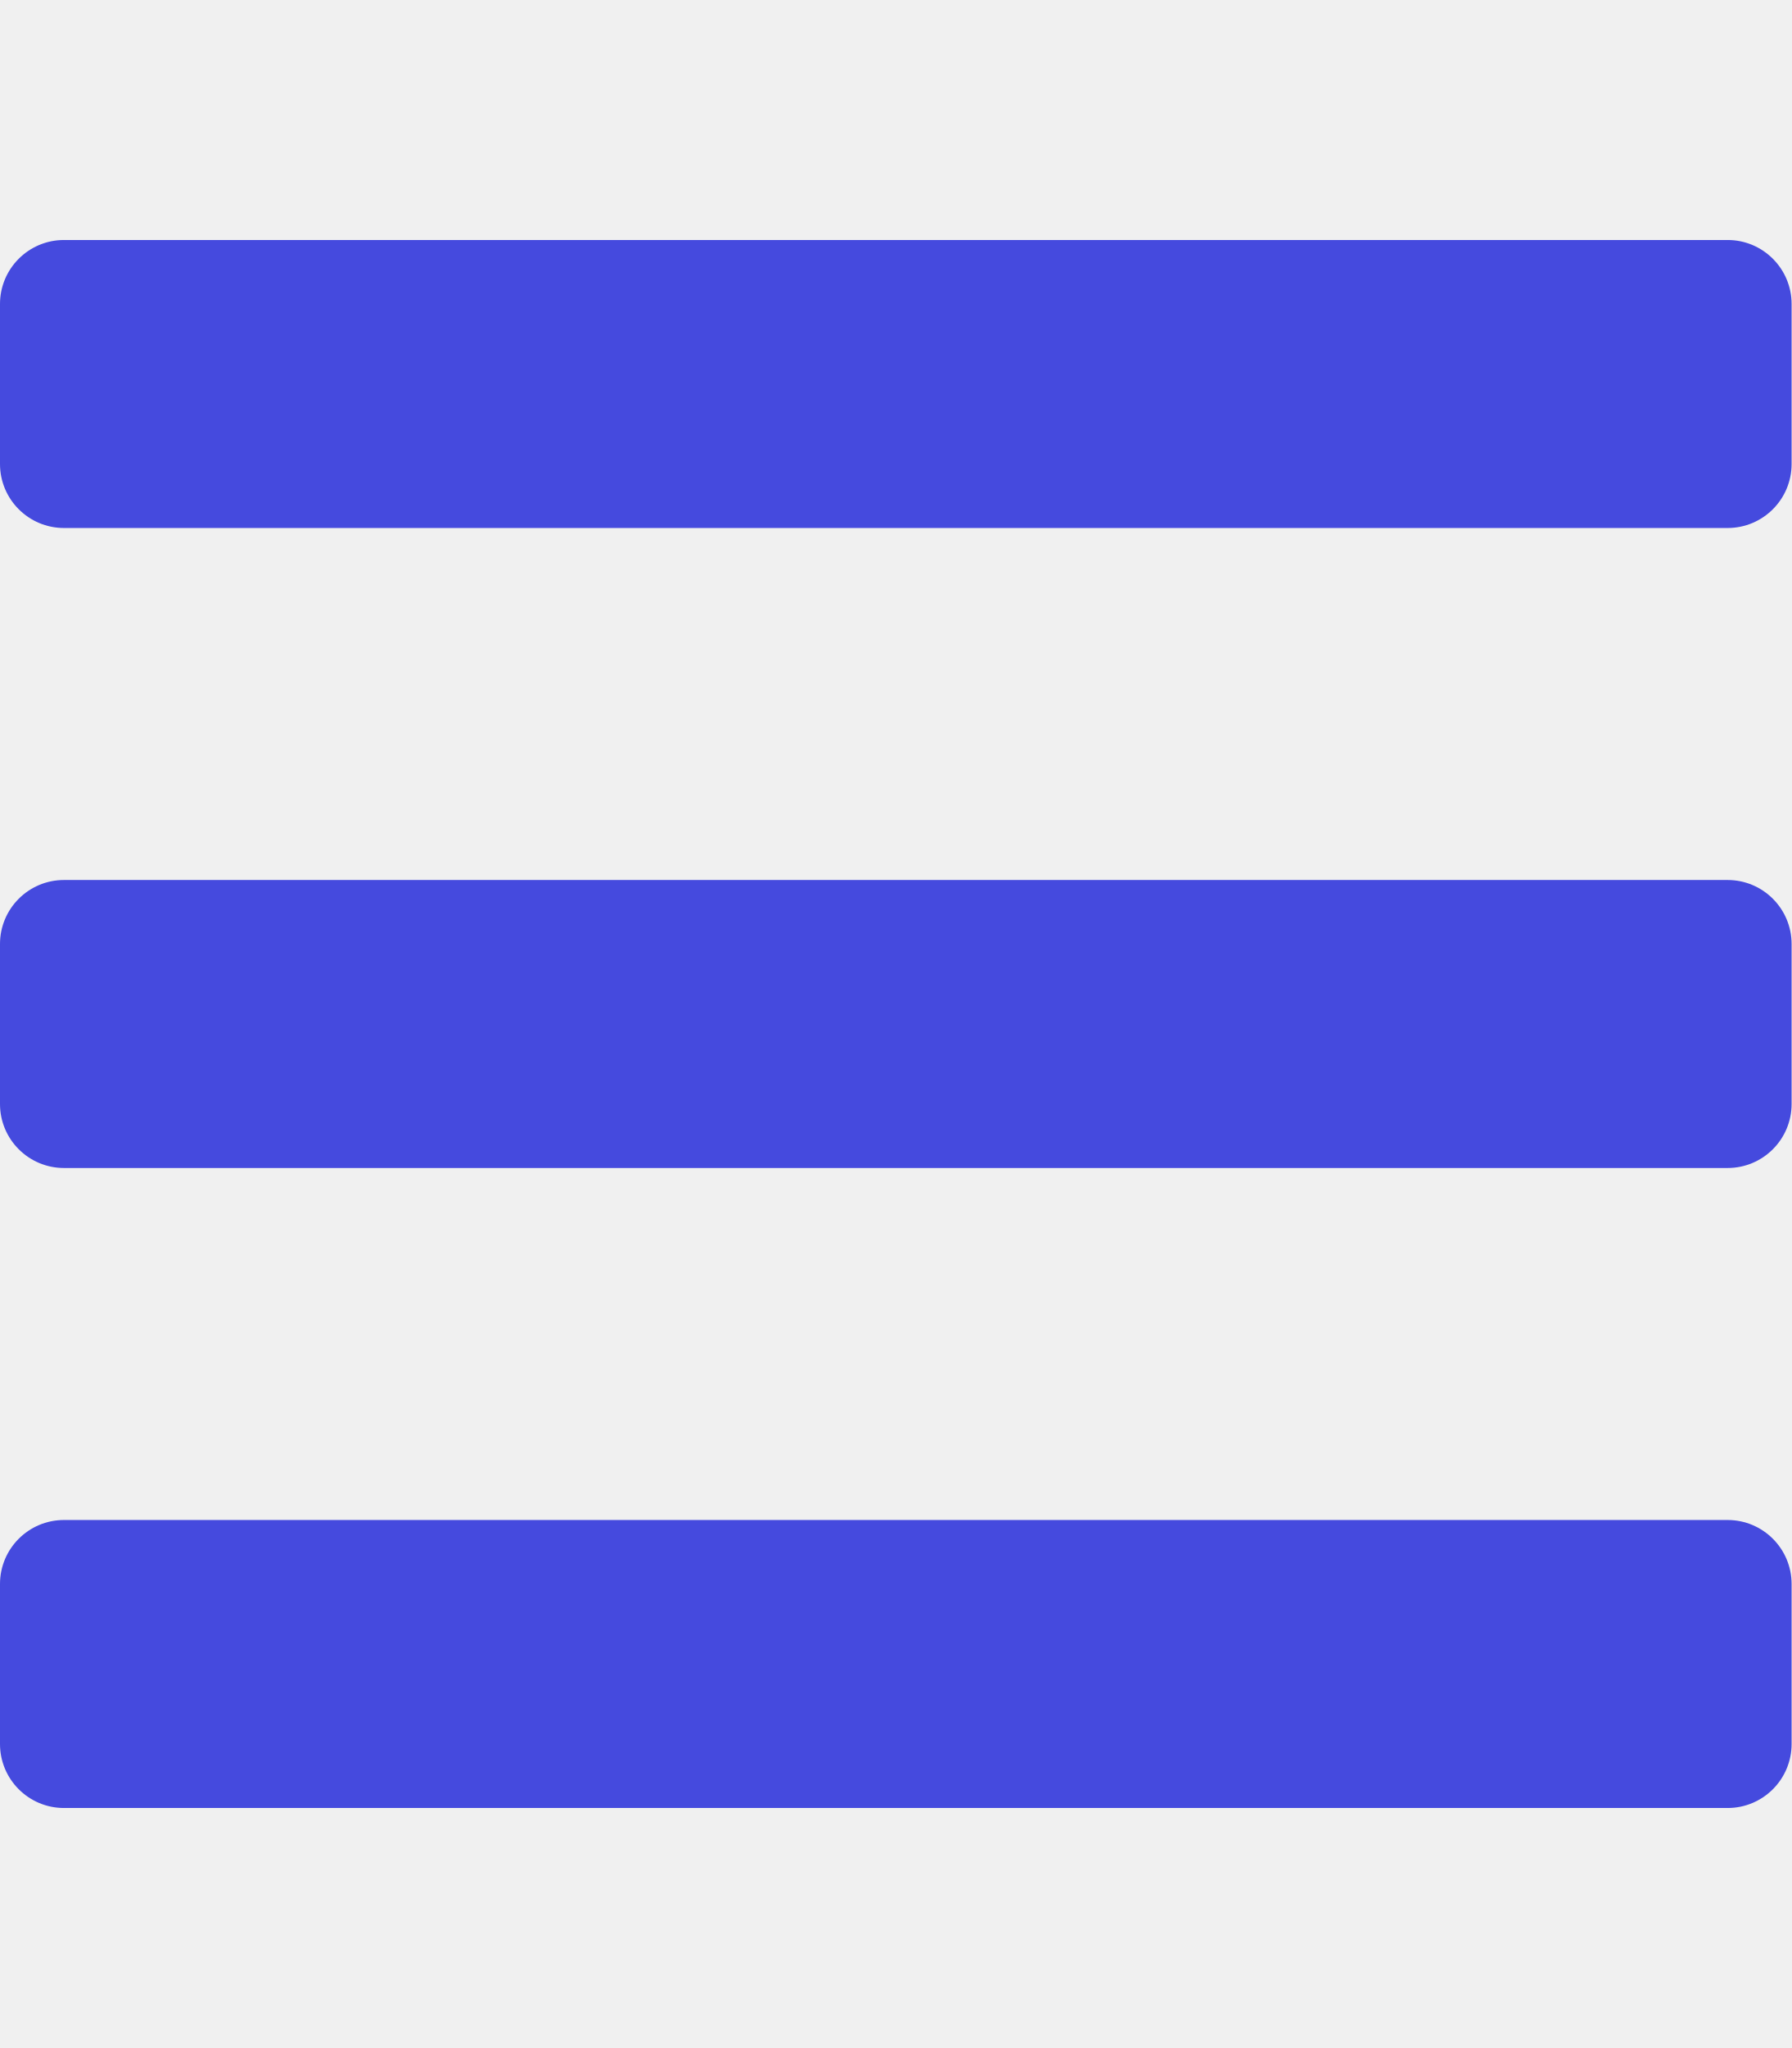
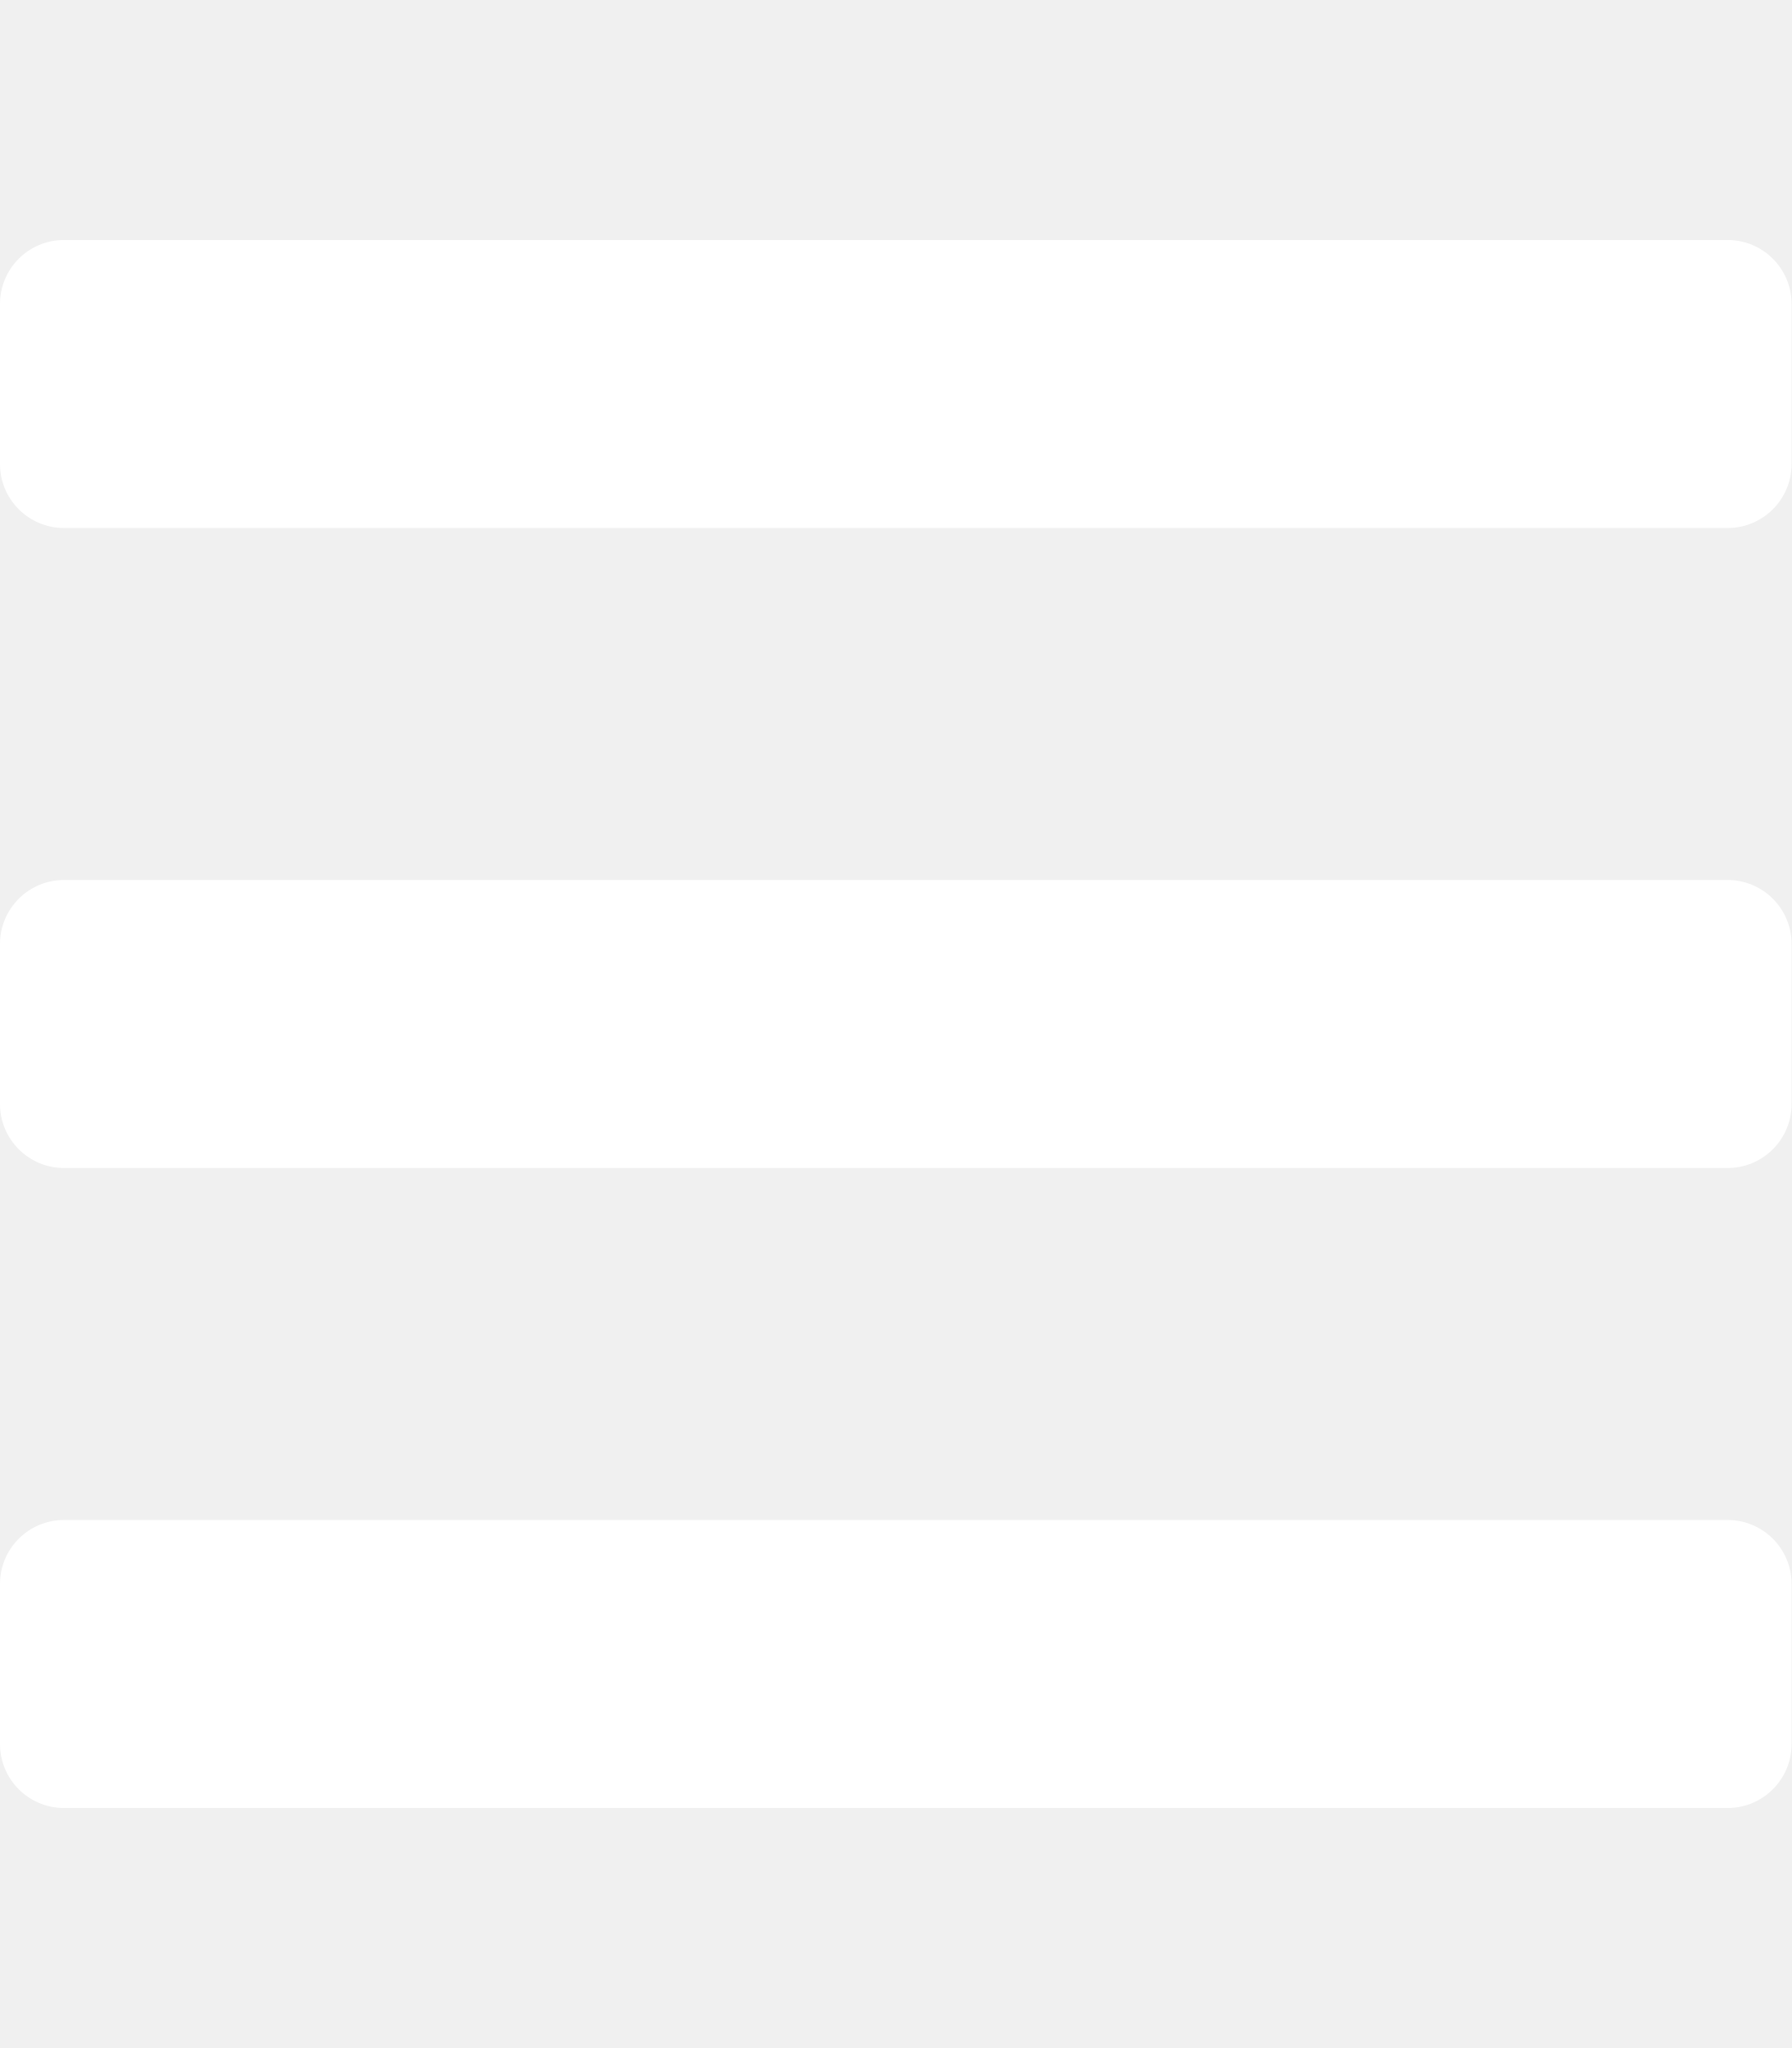
<svg xmlns="http://www.w3.org/2000/svg" aria-hidden="true" focusable="false" data-prefix="fas" data-icon="bars" class="svg-inline--fa fa-bars fa-w-14" role="img" viewBox="0 0 448 512">
-   <path fill="#454ADE" d="M16 132h416c8.837 0 16-7.163 16-16V76c0-8.837-7.163-16-16-16H16C7.163 60 0 67.163 0 76v40c0 8.837 7.163 16 16 16zm0 160h416c8.837 0 16-7.163 16-16v-40c0-8.837-7.163-16-16-16H16c-8.837 0-16 7.163-16 16v40c0 8.837 7.163 16 16 16zm0 160h416c8.837 0 16-7.163 16-16v-40c0-8.837-7.163-16-16-16H16c-8.837 0-16 7.163-16 16v40c0 8.837 7.163 16 16 16z" />
+   <path fill="#fff" d="M16 132h416c8.837 0 16-7.163 16-16V76c0-8.837-7.163-16-16-16H16C7.163 60 0 67.163 0 76v40c0 8.837 7.163 16 16 16zm0 160h416c8.837 0 16-7.163 16-16v-40c0-8.837-7.163-16-16-16H16c-8.837 0-16 7.163-16 16v40c0 8.837 7.163 16 16 16zm0 160h416c8.837 0 16-7.163 16-16v-40c0-8.837-7.163-16-16-16H16c-8.837 0-16 7.163-16 16v40c0 8.837 7.163 16 16 16z" />
</svg>
